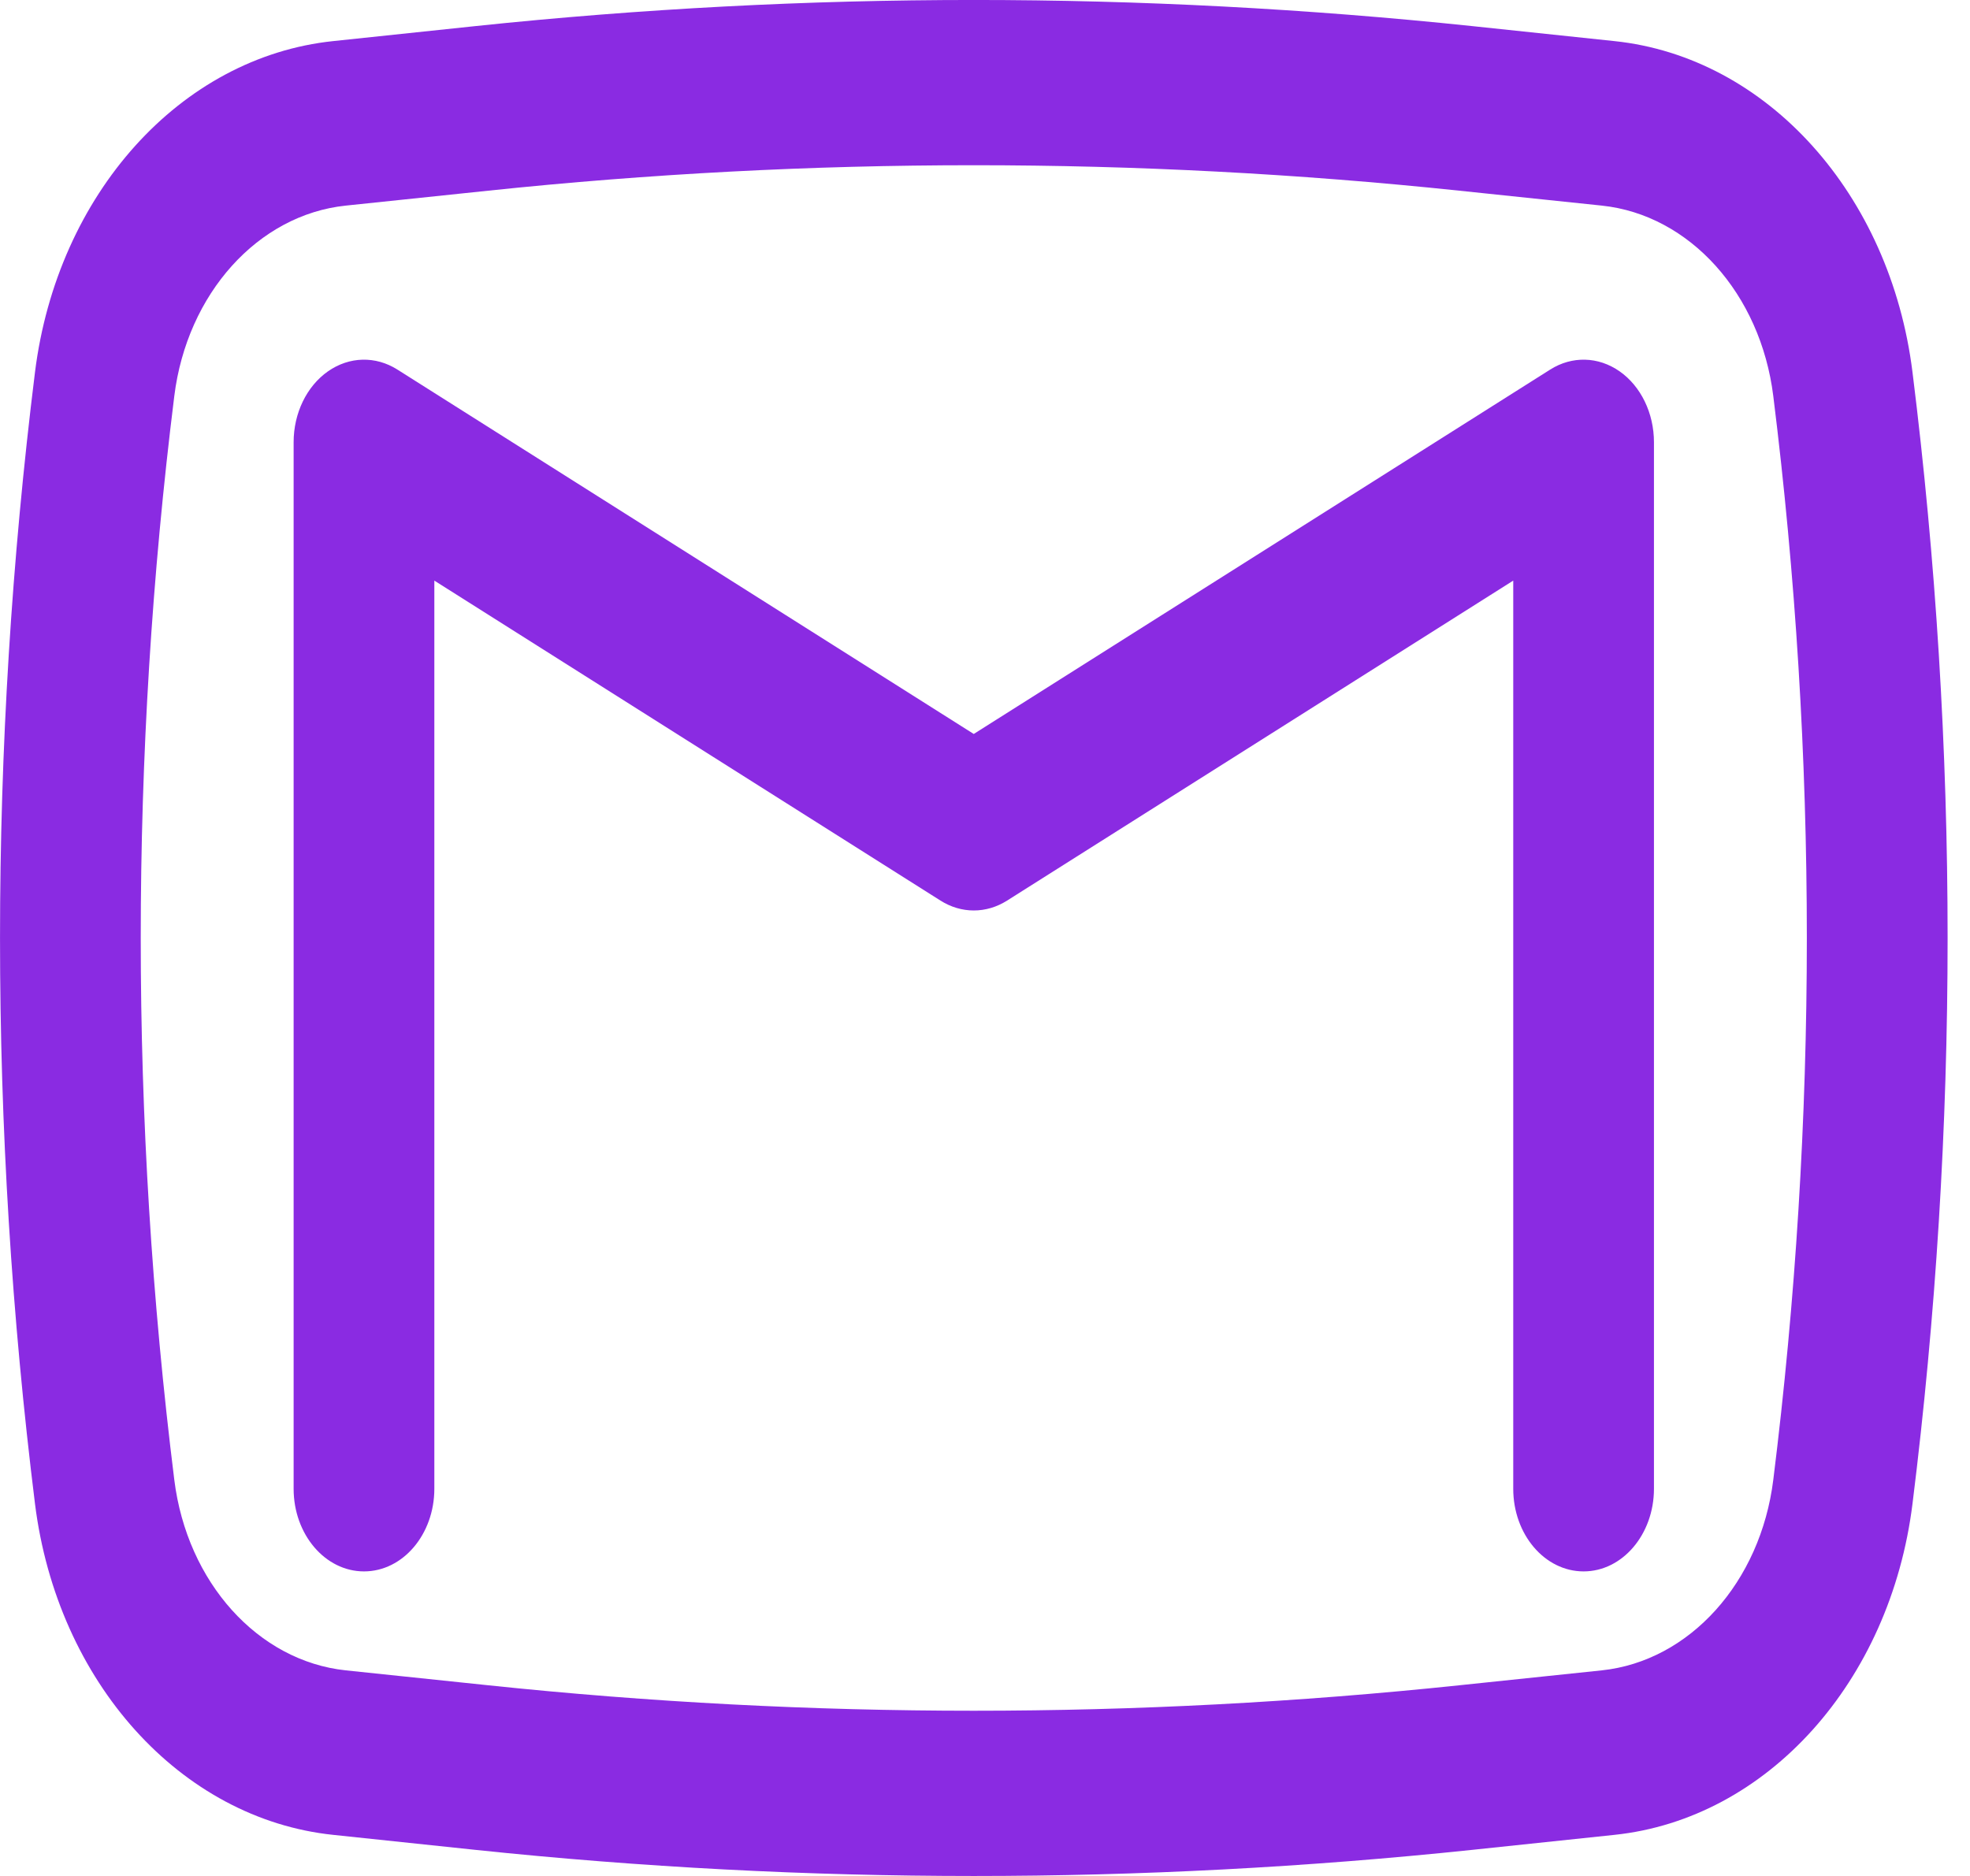
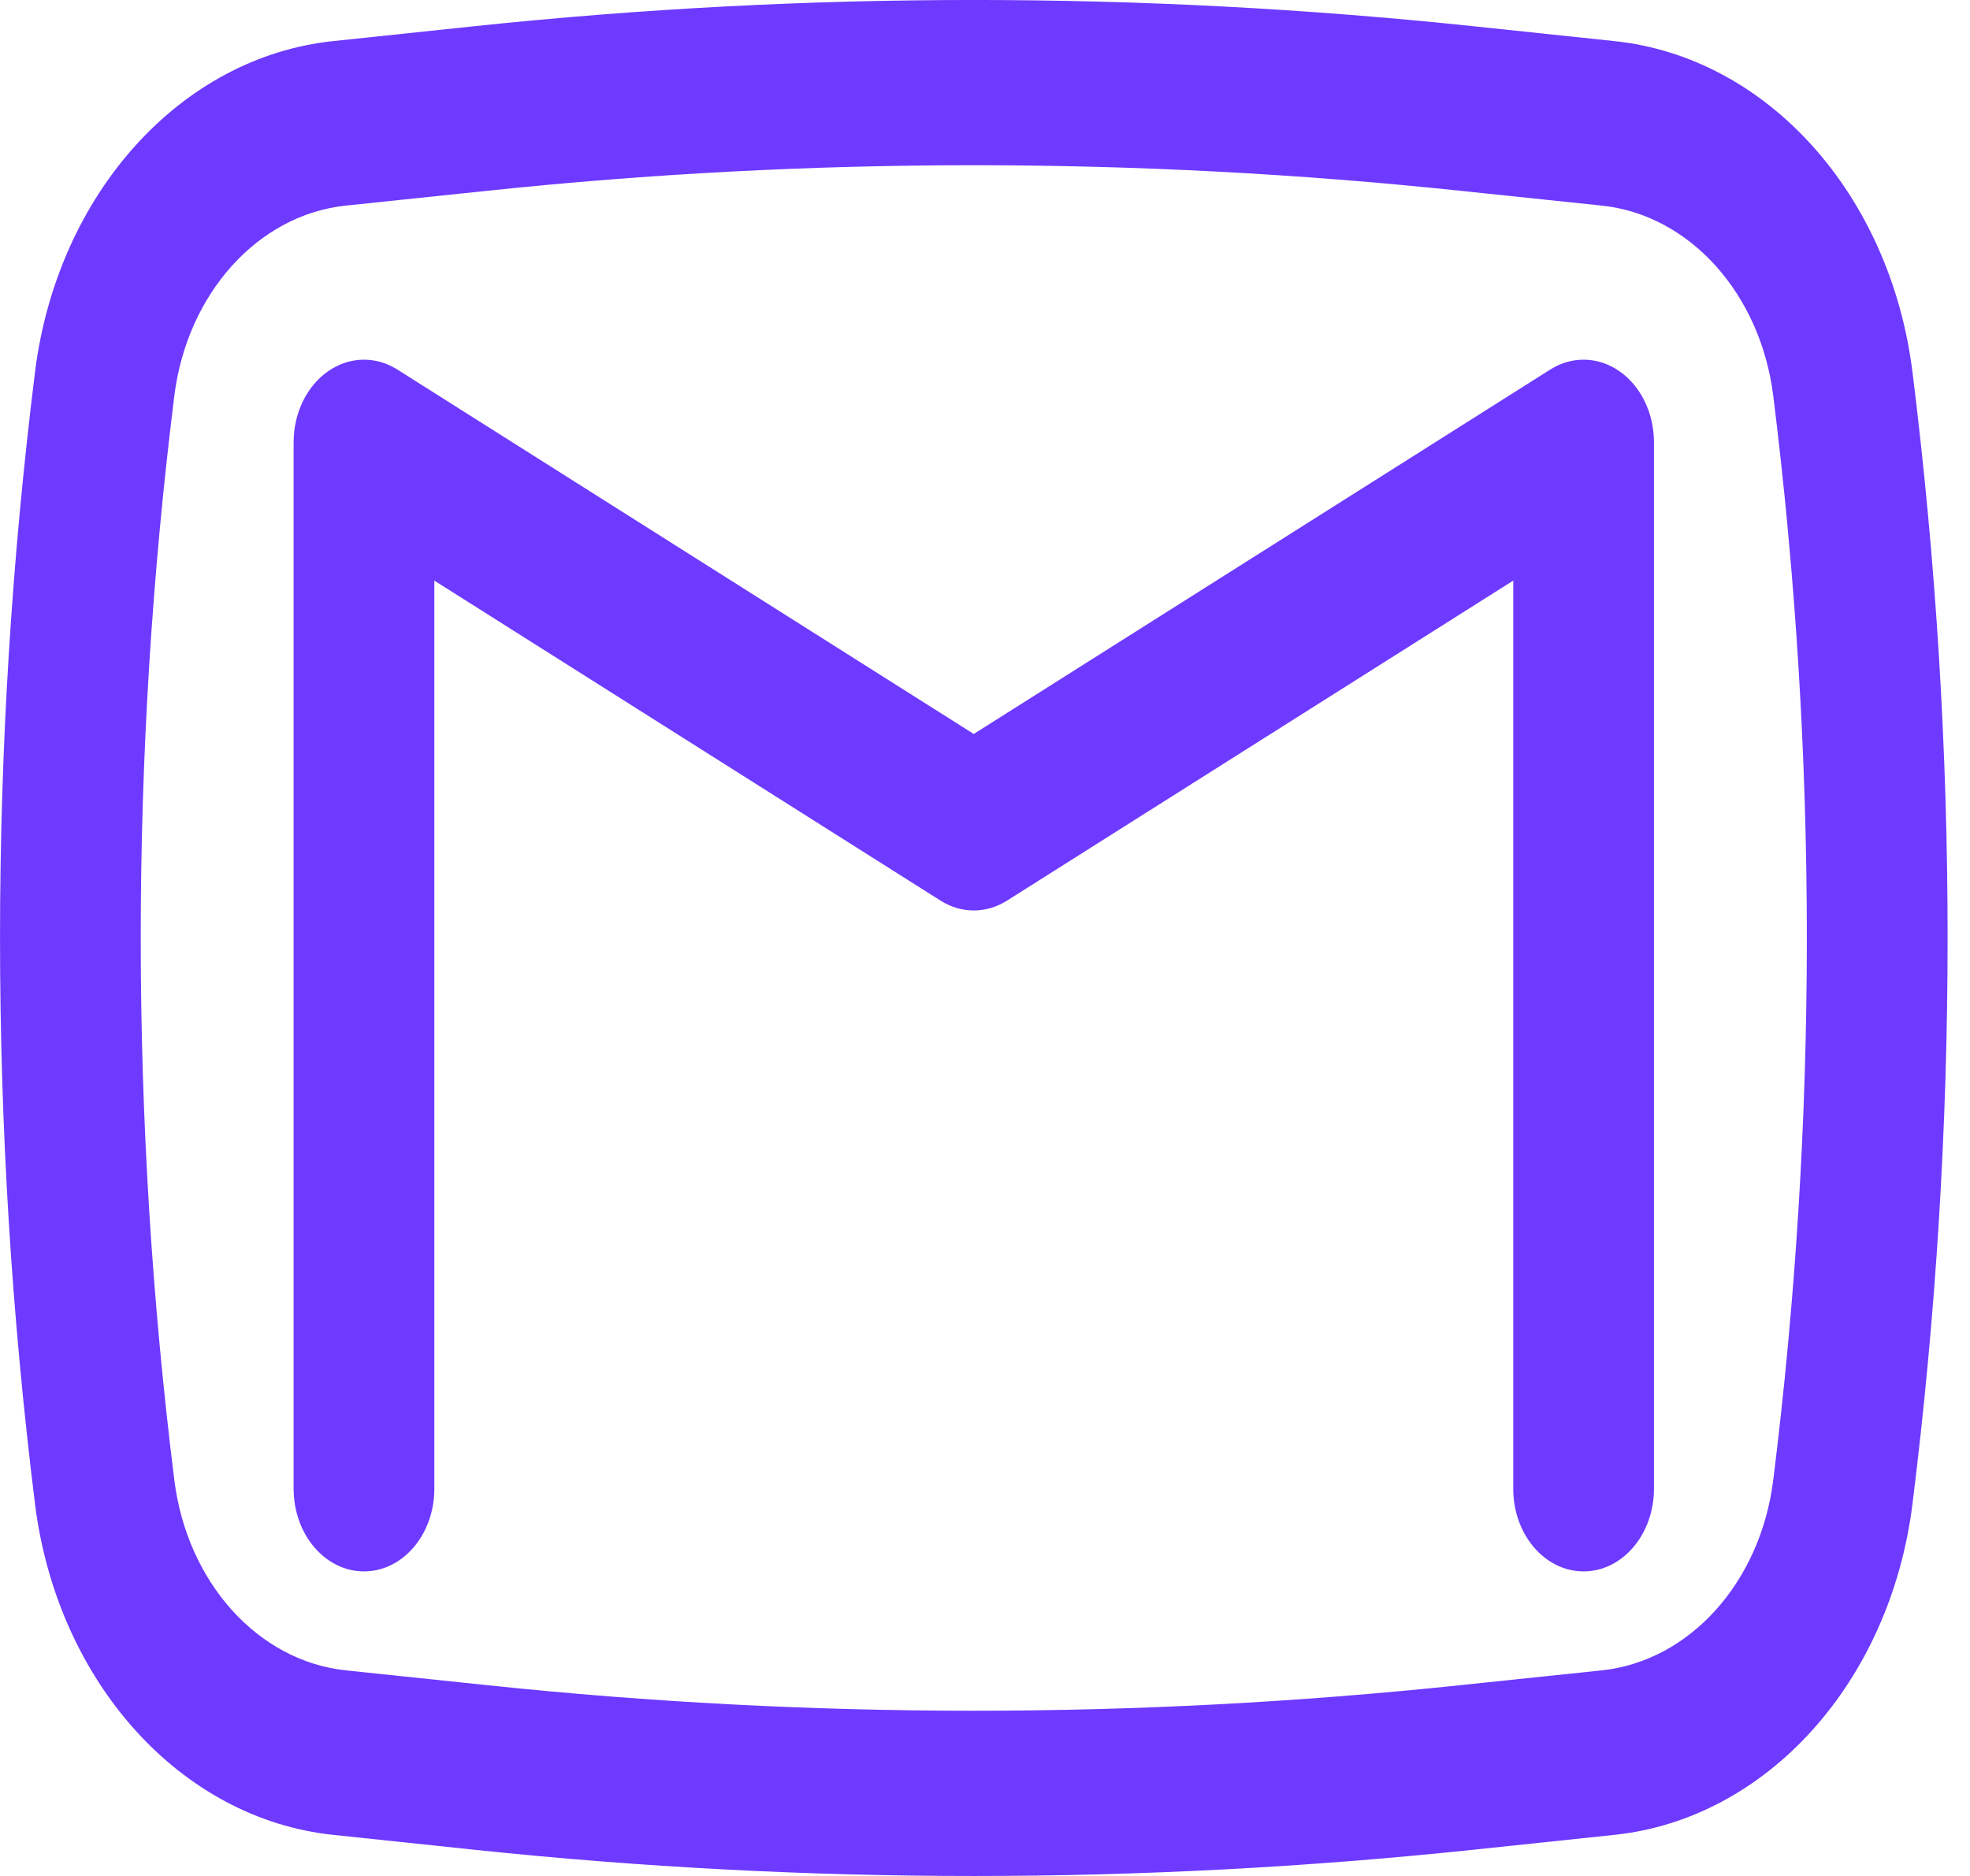
<svg xmlns="http://www.w3.org/2000/svg" width="21" height="20" viewBox="0 0 21 20" fill="none">
-   <path d="M4.236 3.94C4.004 3.793 3.723 3.8 3.496 3.959C3.269 4.118 3.13 4.405 3.13 4.715V15.872C3.13 16.358 3.466 16.753 3.88 16.753C4.295 16.753 4.63 16.358 4.63 15.872V6.19L10.025 9.601C10.247 9.742 10.514 9.742 10.736 9.601L16.131 6.19V15.872C16.131 16.358 16.466 16.753 16.881 16.753C17.295 16.753 17.631 16.358 17.631 15.872V4.715C17.631 4.405 17.492 4.118 17.265 3.959C17.038 3.8 16.757 3.793 16.525 3.94L10.38 7.825L4.236 3.94Z" fill="#8A2BE2" />
-   <path fill-rule="evenodd" clip-rule="evenodd" d="M15.691 0.278C12.158 -0.093 8.603 -0.093 5.07 0.278L3.553 0.438C1.925 0.608 0.61 2.069 0.373 3.968C-0.124 7.968 -0.124 12.032 0.373 16.032C0.61 17.931 1.925 19.392 3.553 19.562L5.07 19.722C8.603 20.093 12.158 20.093 15.691 19.722L17.208 19.562C18.836 19.392 20.151 17.931 20.387 16.032C20.886 12.032 20.886 7.968 20.387 3.968C20.151 2.069 18.836 0.608 17.208 0.438L15.691 0.278ZM5.204 2.033C8.648 1.671 12.113 1.671 15.557 2.033L17.075 2.192C18.011 2.29 18.767 3.13 18.903 4.222C19.38 8.054 19.38 11.946 18.903 15.777C18.767 16.87 18.011 17.709 17.075 17.808L15.557 17.967C12.113 18.329 8.648 18.329 5.204 17.967L3.686 17.808C2.75 17.709 1.994 16.87 1.858 15.777C1.381 11.946 1.381 8.054 1.858 4.222C1.994 3.13 2.75 2.29 3.686 2.192L5.204 2.033Z" fill="#8A2BE2" />
+   <path d="M4.236 3.94C4.004 3.793 3.723 3.8 3.496 3.959C3.269 4.118 3.13 4.405 3.13 4.715V15.872C3.13 16.358 3.466 16.753 3.88 16.753C4.295 16.753 4.63 16.358 4.63 15.872V6.19L10.025 9.601C10.247 9.742 10.514 9.742 10.736 9.601L16.131 6.19V15.872C16.131 16.358 16.466 16.753 16.881 16.753C17.295 16.753 17.631 16.358 17.631 15.872V4.715C17.631 4.405 17.492 4.118 17.265 3.959C17.038 3.8 16.757 3.793 16.525 3.94L10.38 7.825L4.236 3.94Z" fill="#6E3AFF" />
+   <path fill-rule="evenodd" clip-rule="evenodd" d="M15.691 0.278C12.158 -0.093 8.603 -0.093 5.07 0.278L3.553 0.438C1.925 0.608 0.61 2.069 0.373 3.968C-0.124 7.968 -0.124 12.032 0.373 16.032C0.61 17.931 1.925 19.392 3.553 19.562L5.07 19.722C8.603 20.093 12.158 20.093 15.691 19.722L17.208 19.562C18.836 19.392 20.151 17.931 20.387 16.032C20.886 12.032 20.886 7.968 20.387 3.968C20.151 2.069 18.836 0.608 17.208 0.438L15.691 0.278ZM5.204 2.033C8.648 1.671 12.113 1.671 15.557 2.033L17.075 2.192C18.011 2.29 18.767 3.13 18.903 4.222C19.38 8.054 19.38 11.946 18.903 15.777C18.767 16.87 18.011 17.709 17.075 17.808L15.557 17.967C12.113 18.329 8.648 18.329 5.204 17.967L3.686 17.808C2.75 17.709 1.994 16.87 1.858 15.777C1.381 11.946 1.381 8.054 1.858 4.222C1.994 3.13 2.75 2.29 3.686 2.192L5.204 2.033Z" fill="#6E3AFF" />
</svg>
